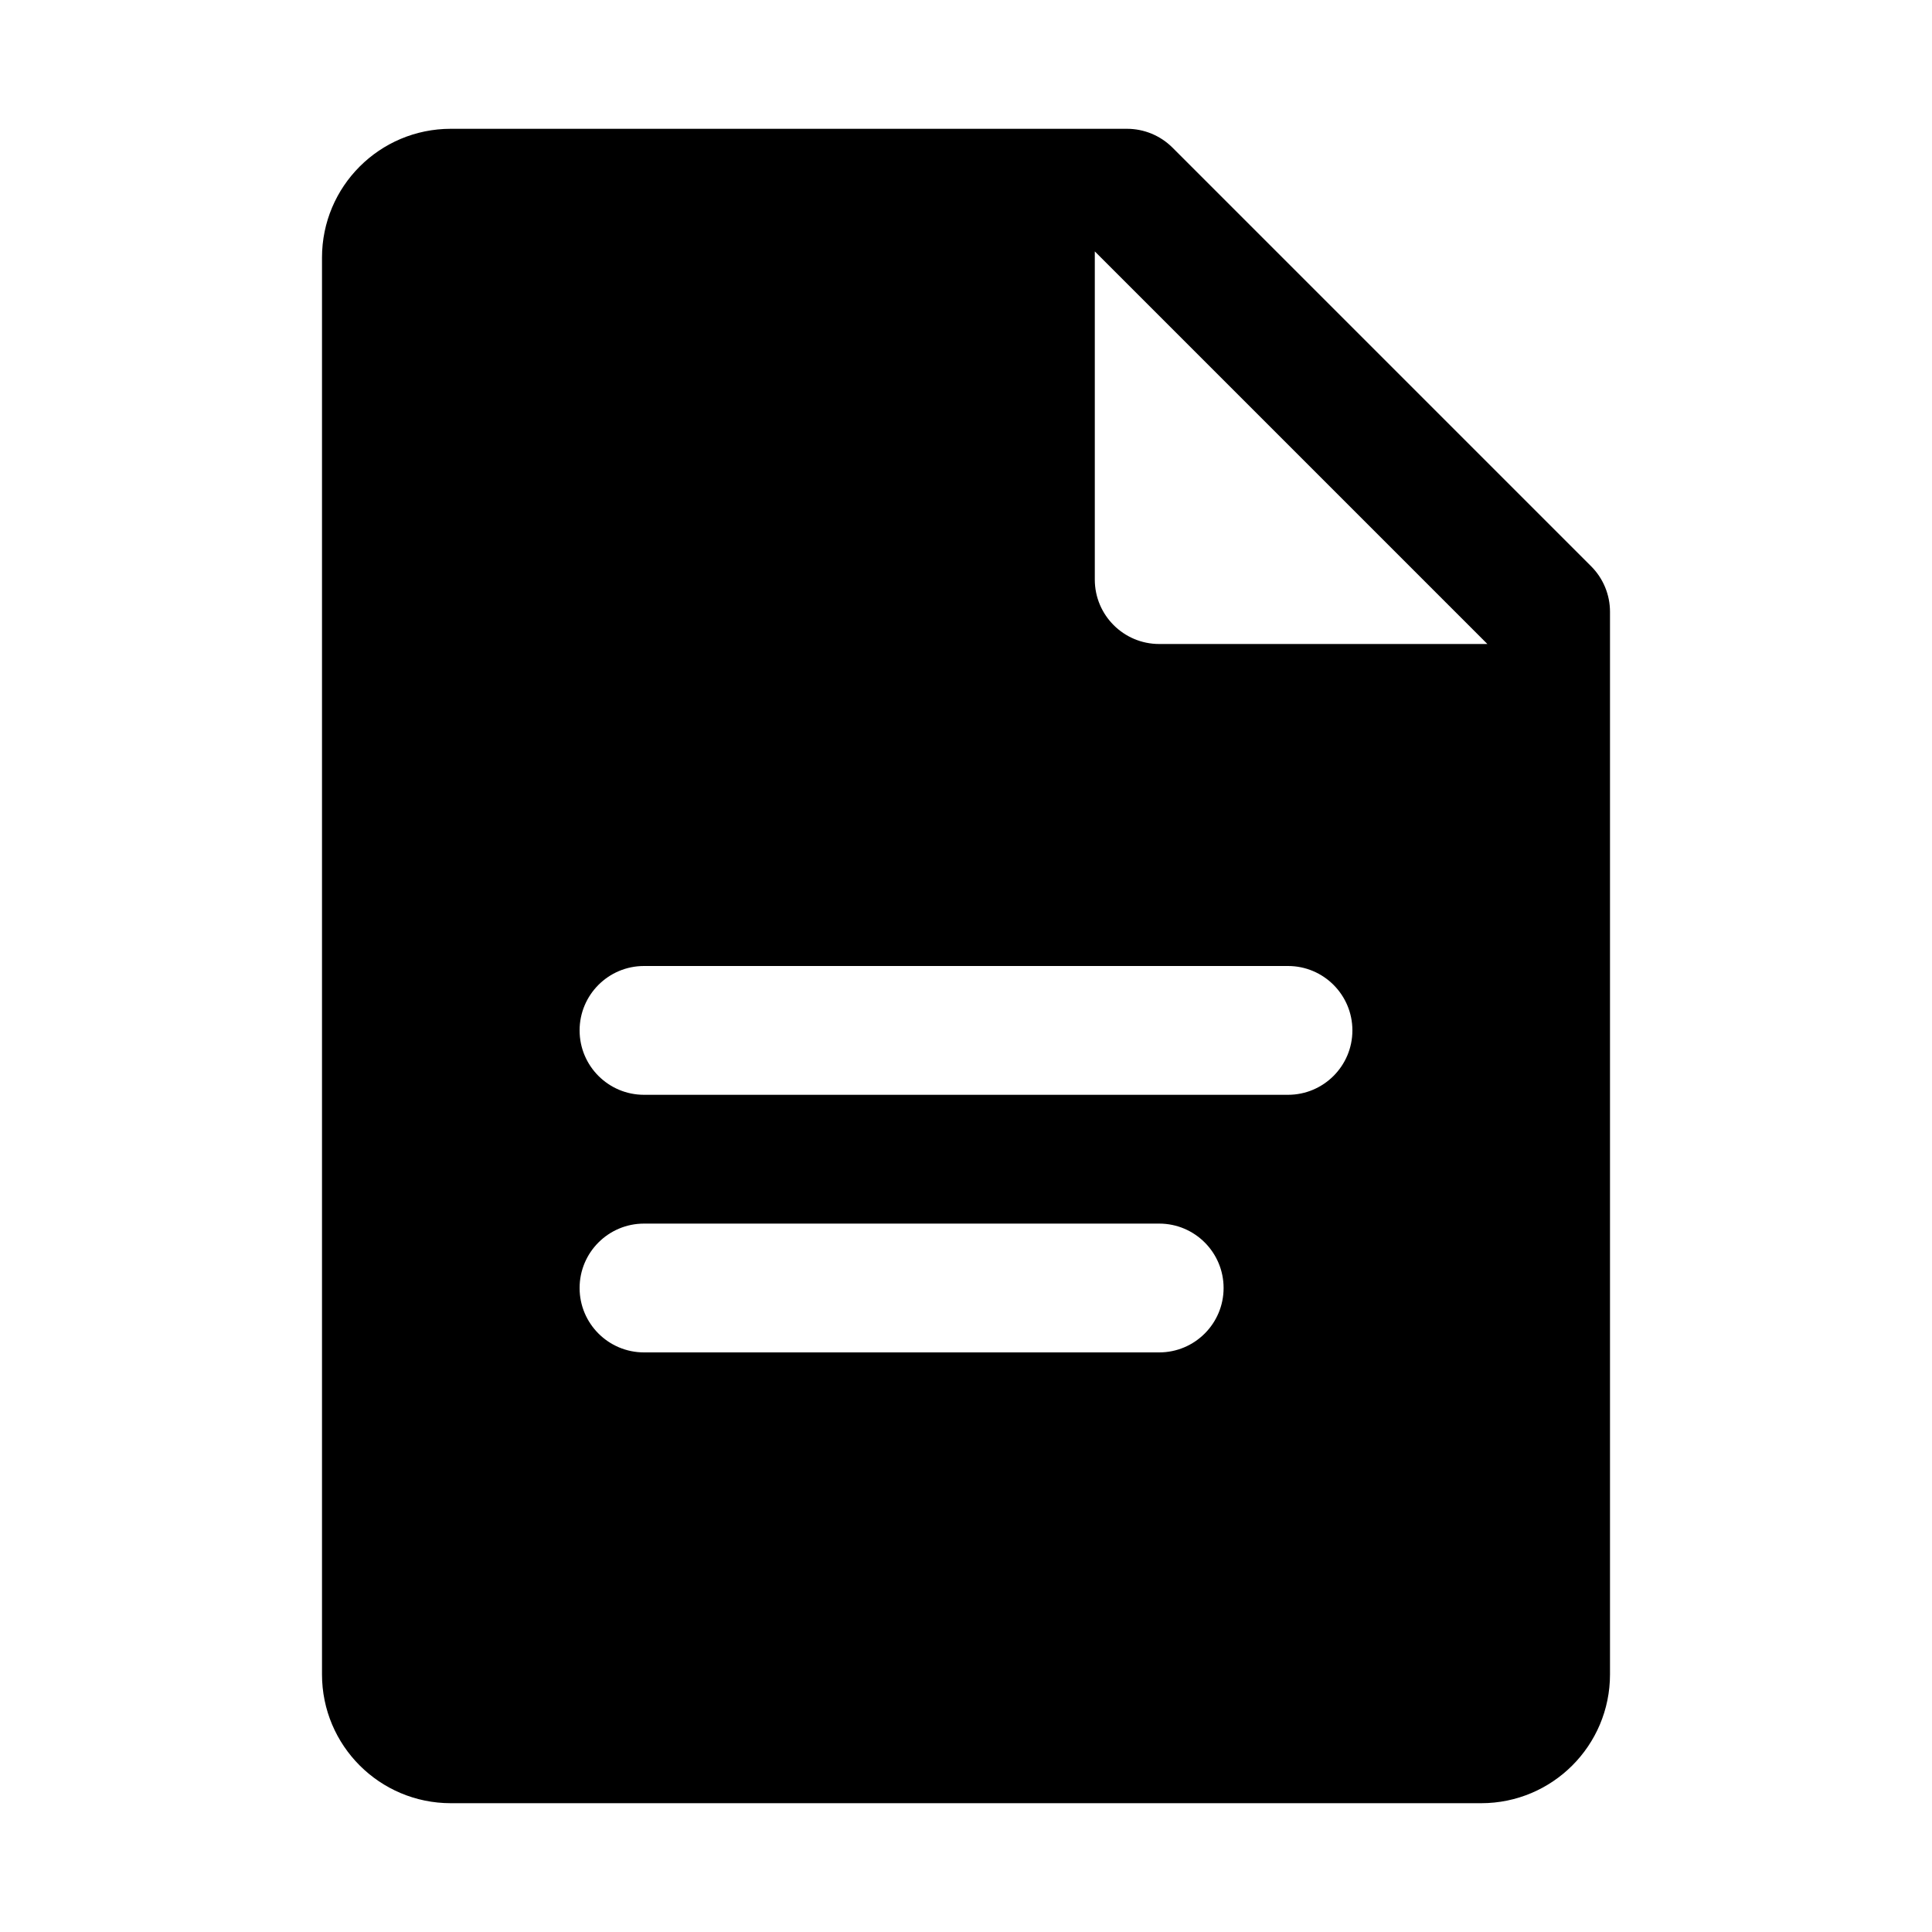
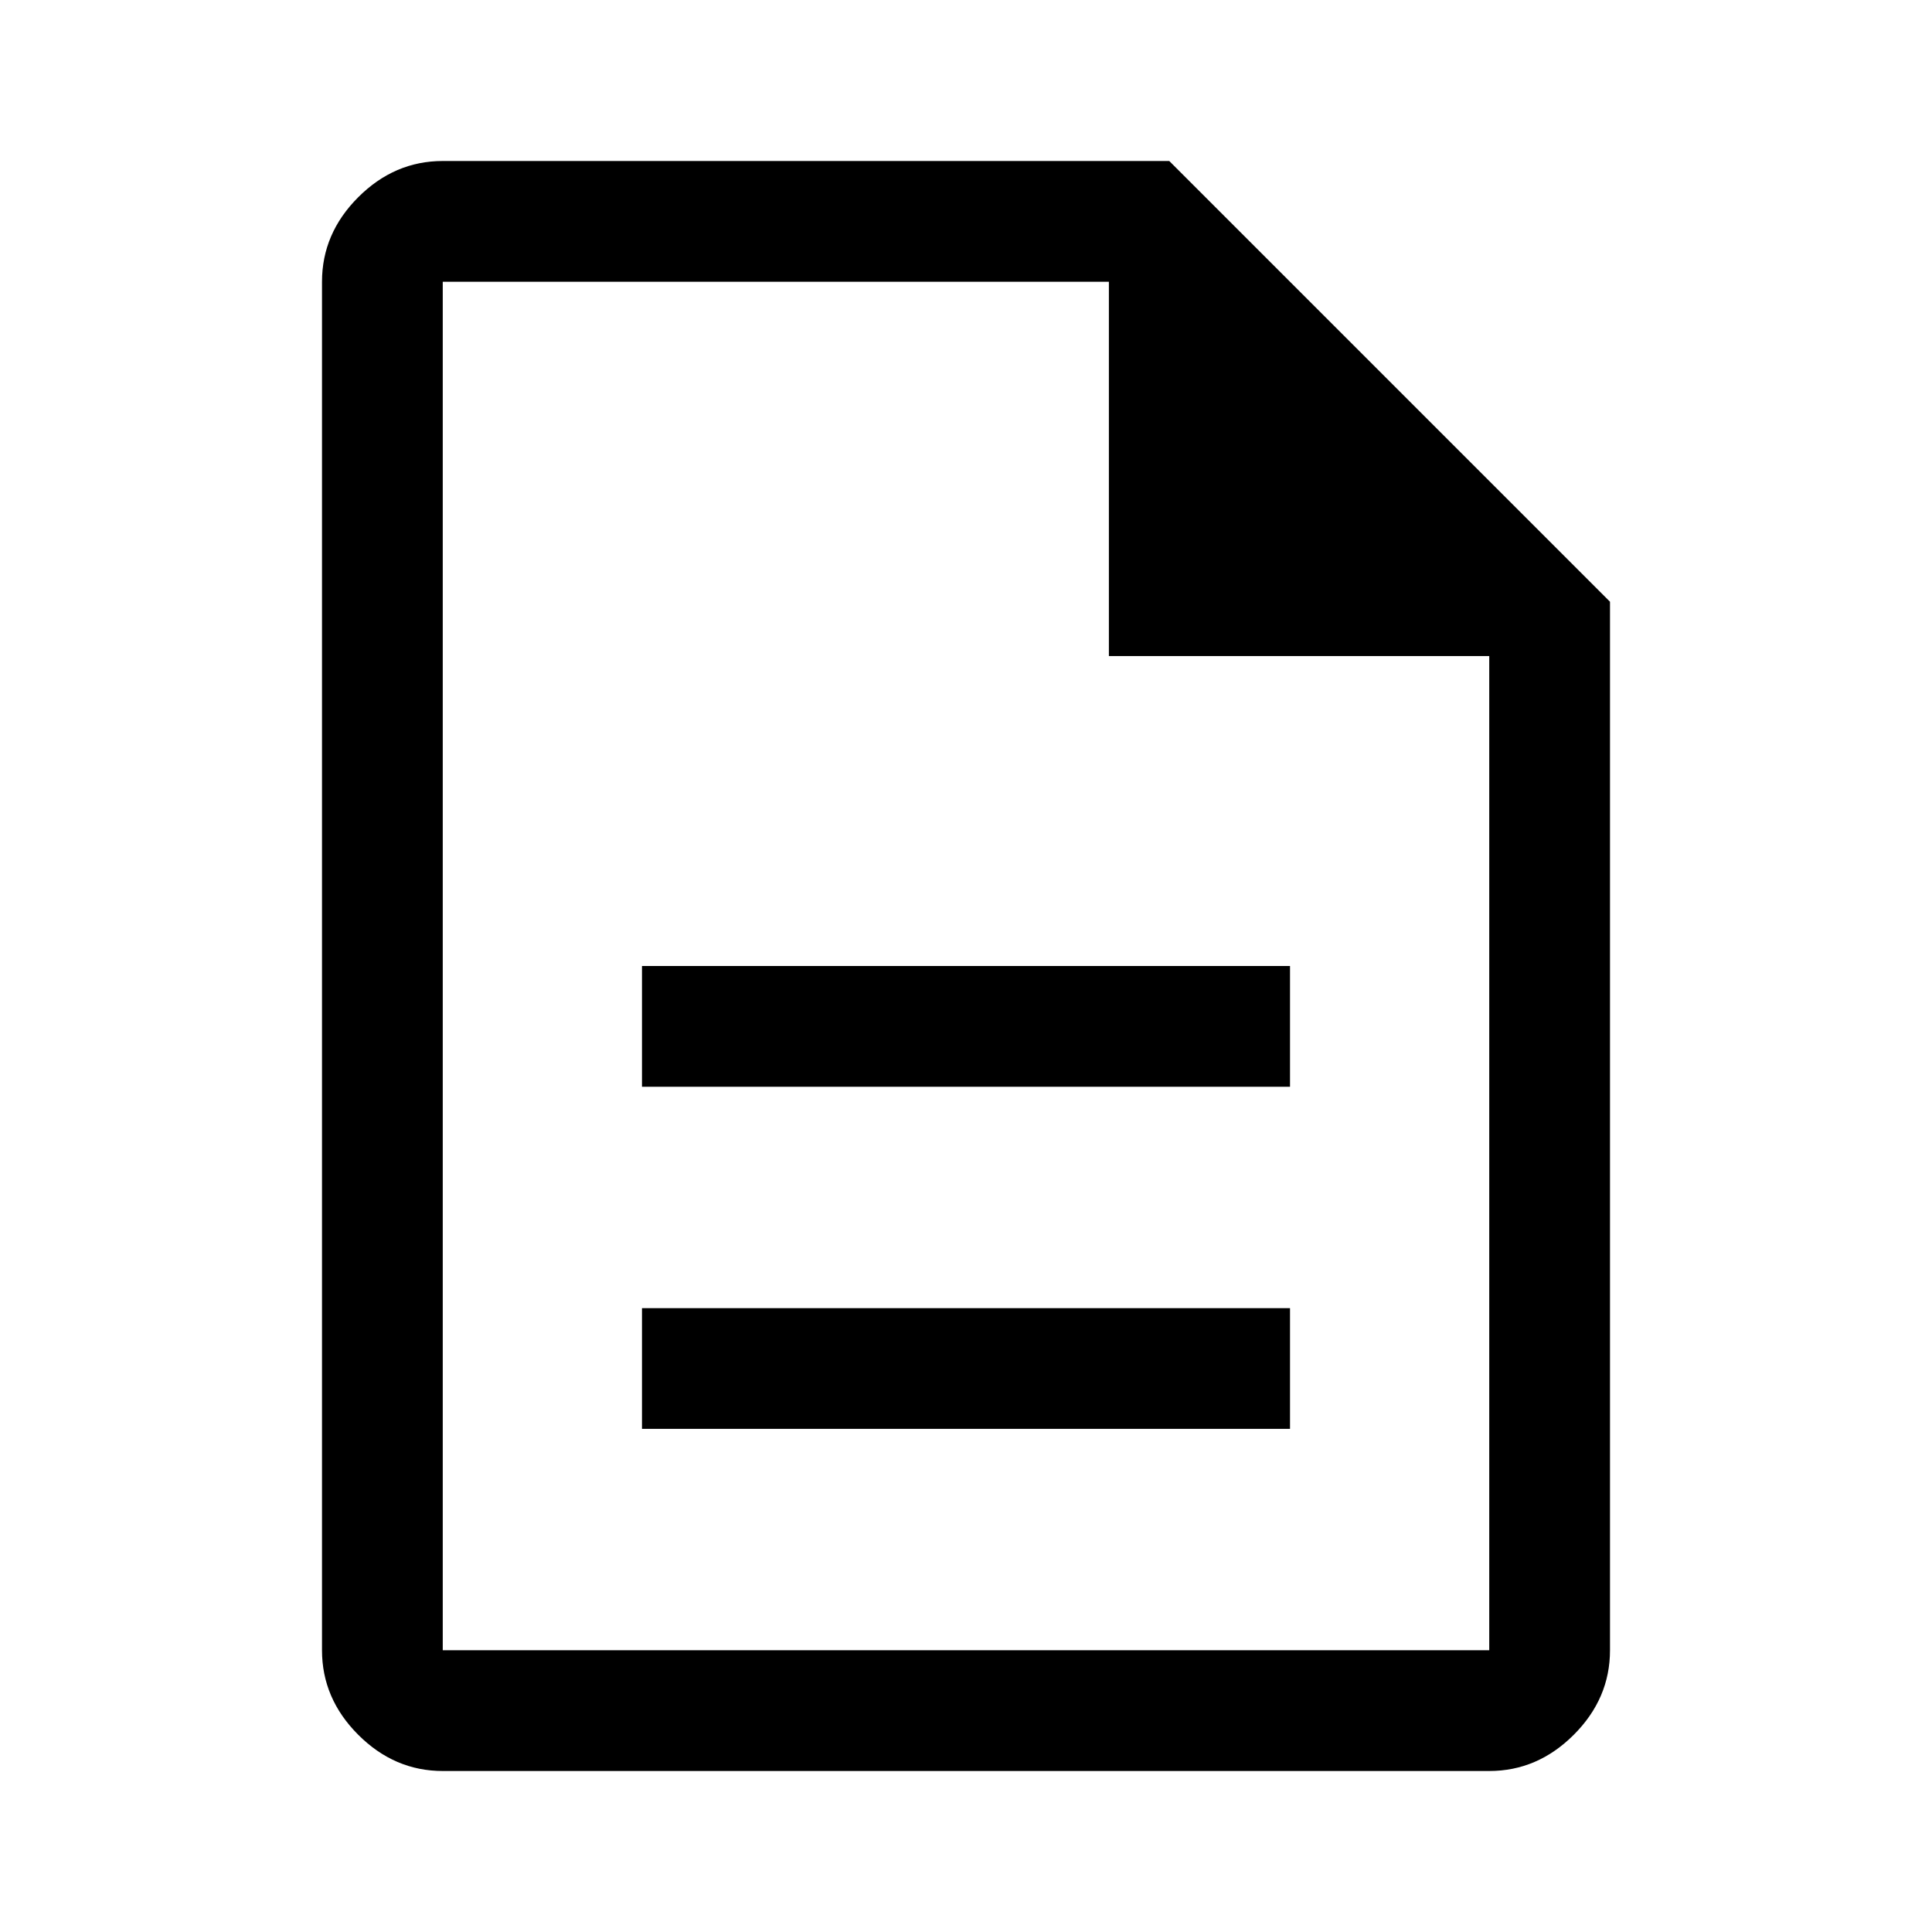
- <svg xmlns="http://www.w3.org/2000/svg" fill="#000000" viewBox="0 0 30 30" width="30px" height="30px">
-   <path d="M24.707,8.793l-6.5-6.5C18.019,2.105,17.765,2,17.5,2H7C5.895,2,5,2.895,5,4v22c0,1.105,0.895,2,2,2h16c1.105,0,2-0.895,2-2 V9.5C25,9.235,24.895,8.981,24.707,8.793z M18,21h-8c-0.552,0-1-0.448-1-1c0-0.552,0.448-1,1-1h8c0.552,0,1,0.448,1,1 C19,20.552,18.552,21,18,21z M20,17H10c-0.552,0-1-0.448-1-1c0-0.552,0.448-1,1-1h10c0.552,0,1,0.448,1,1C21,16.552,20.552,17,20,17 z M18,10c-0.552,0-1-0.448-1-1V3.904L23.096,10H18z" />
+ <svg xmlns="http://www.w3.org/2000/svg" height="48" width="48">
+   <path d="M15.95 35.5H32.05V32.5H15.95ZM15.95 27H32.05V24H15.95ZM11 44Q9.8 44 8.9 43.1Q8 42.2 8 41V7Q8 5.8 8.9 4.9Q9.8 4 11 4H29.05L40 14.95V41Q40 42.2 39.1 43.1Q38.2 44 37 44ZM27.55 16.3V7H11Q11 7 11 7Q11 7 11 7V41Q11 41 11 41Q11 41 11 41H37Q37 41 37 41Q37 41 37 41V16.3ZM11 7V16.3V7V16.3V41Q11 41 11 41Q11 41 11 41Q11 41 11 41Q11 41 11 41V7Q11 7 11 7Q11 7 11 7Z" />
</svg>
